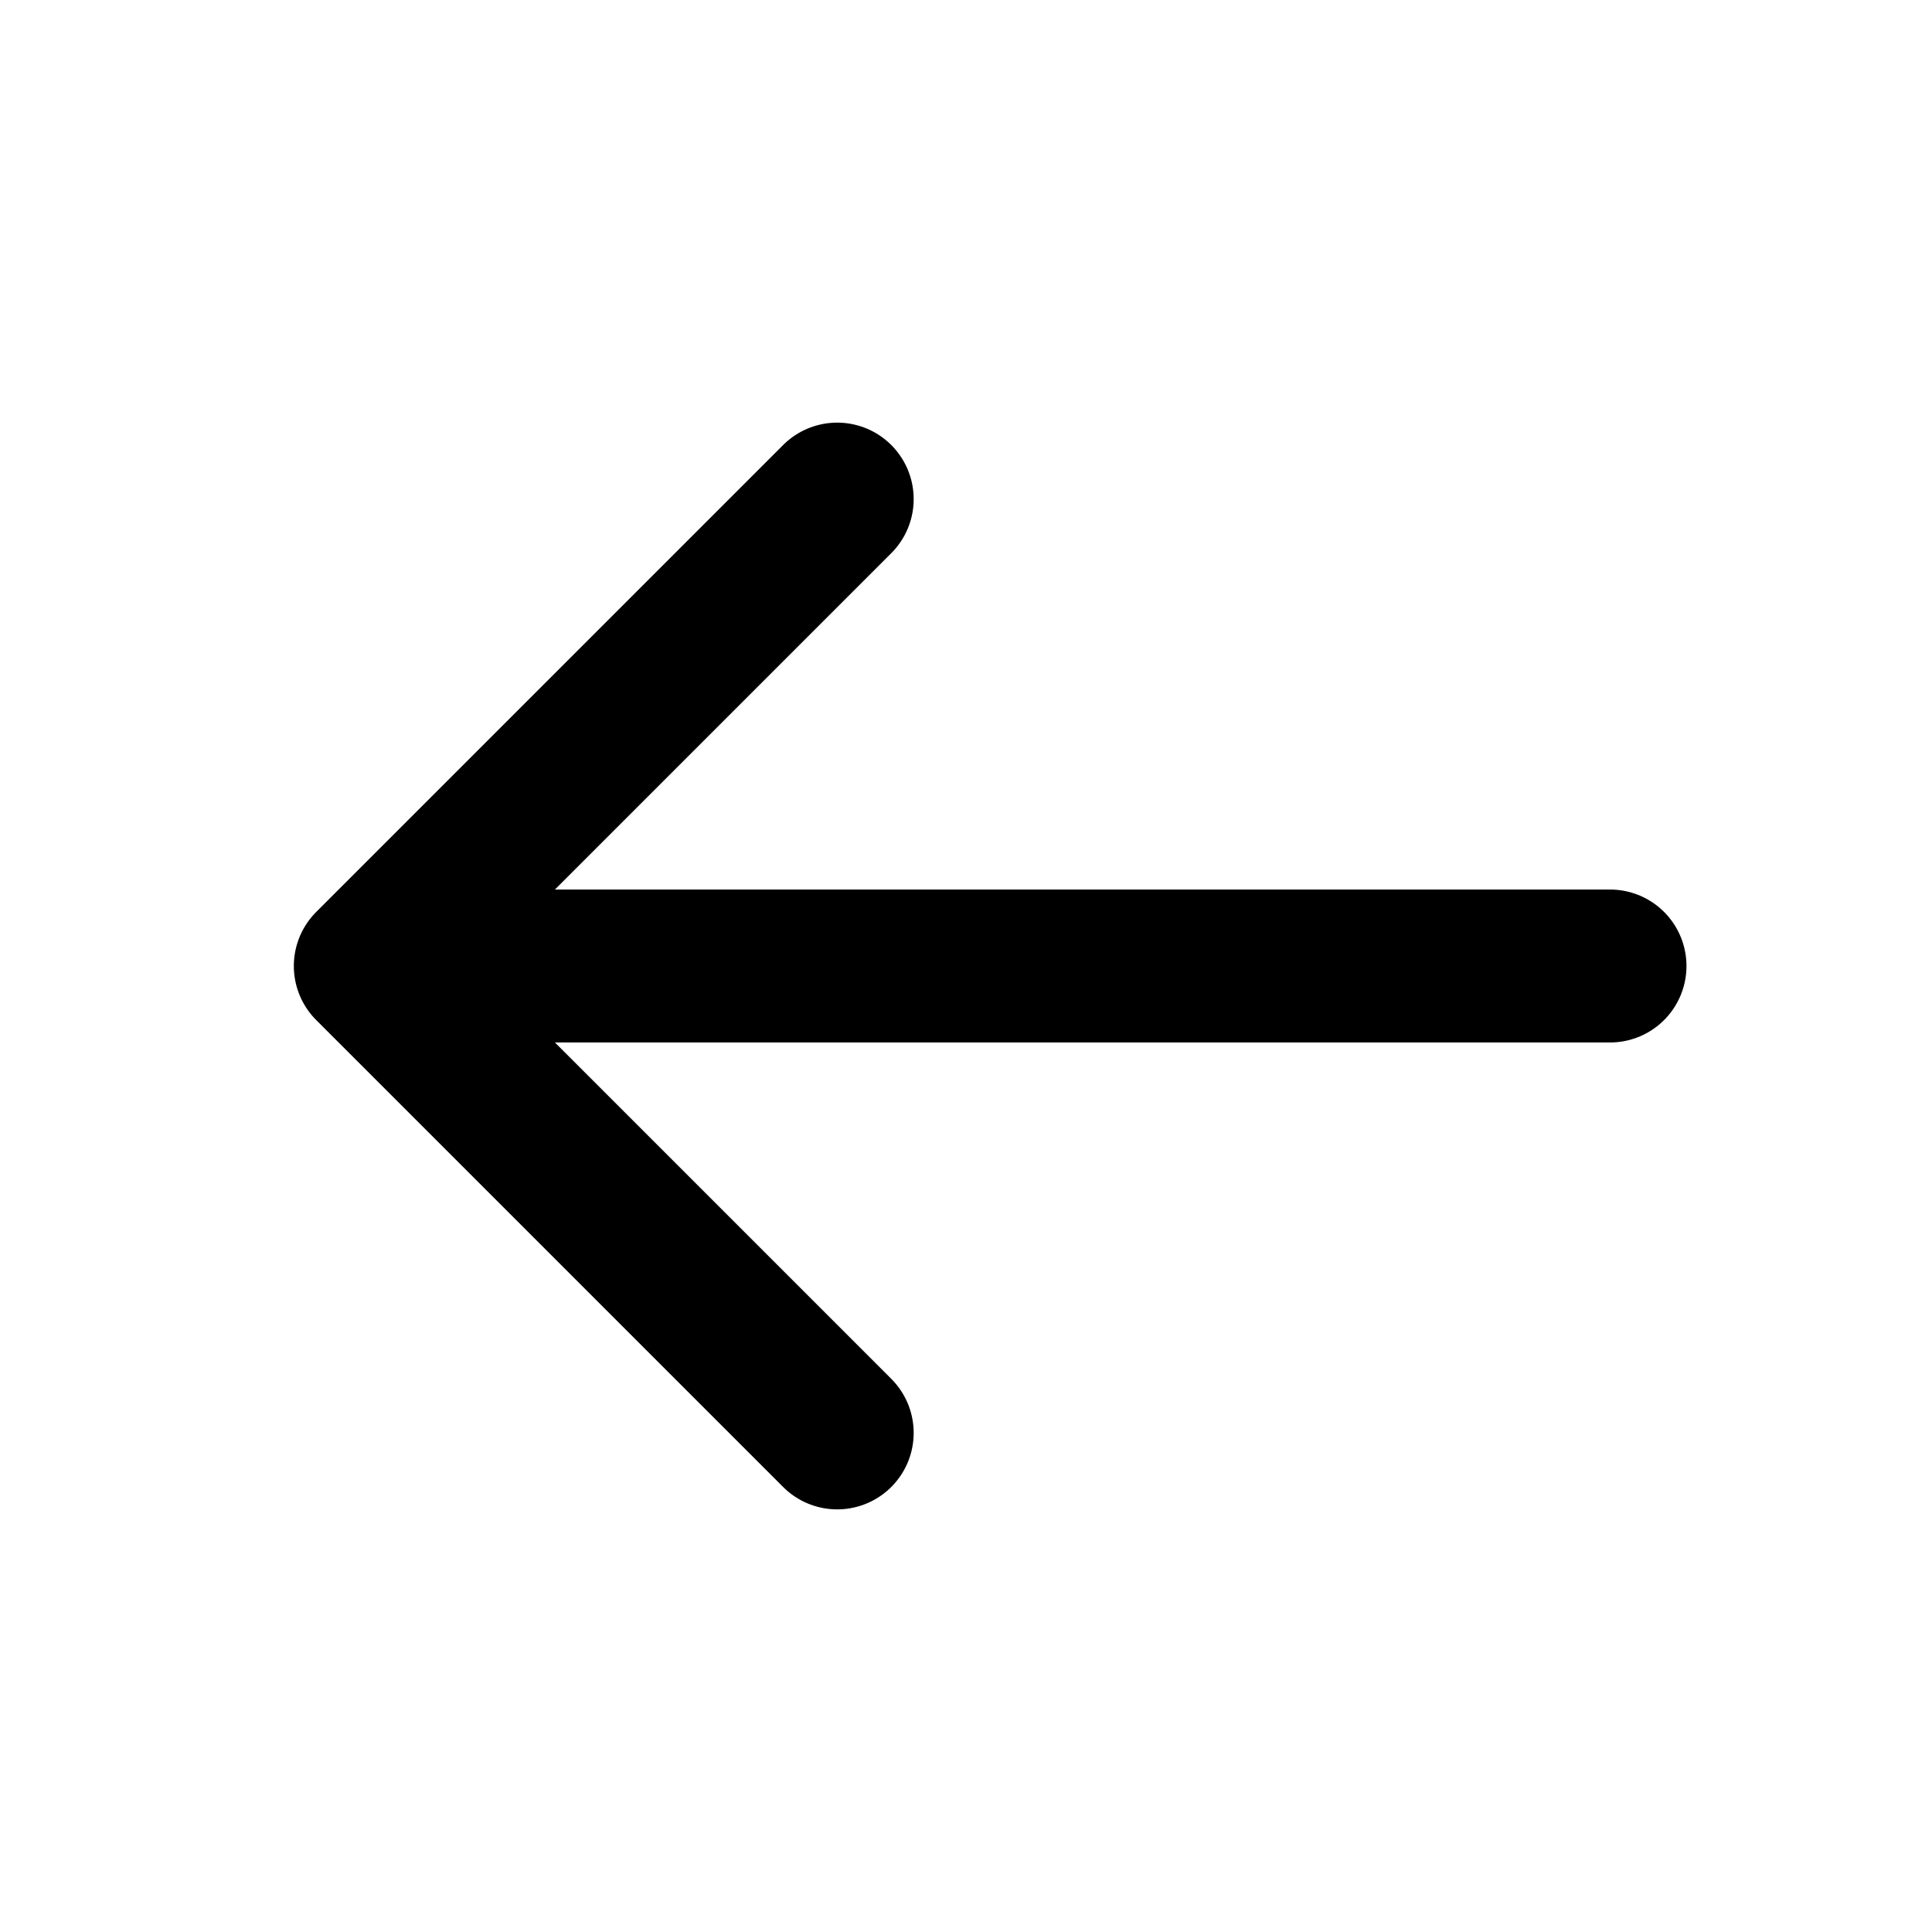
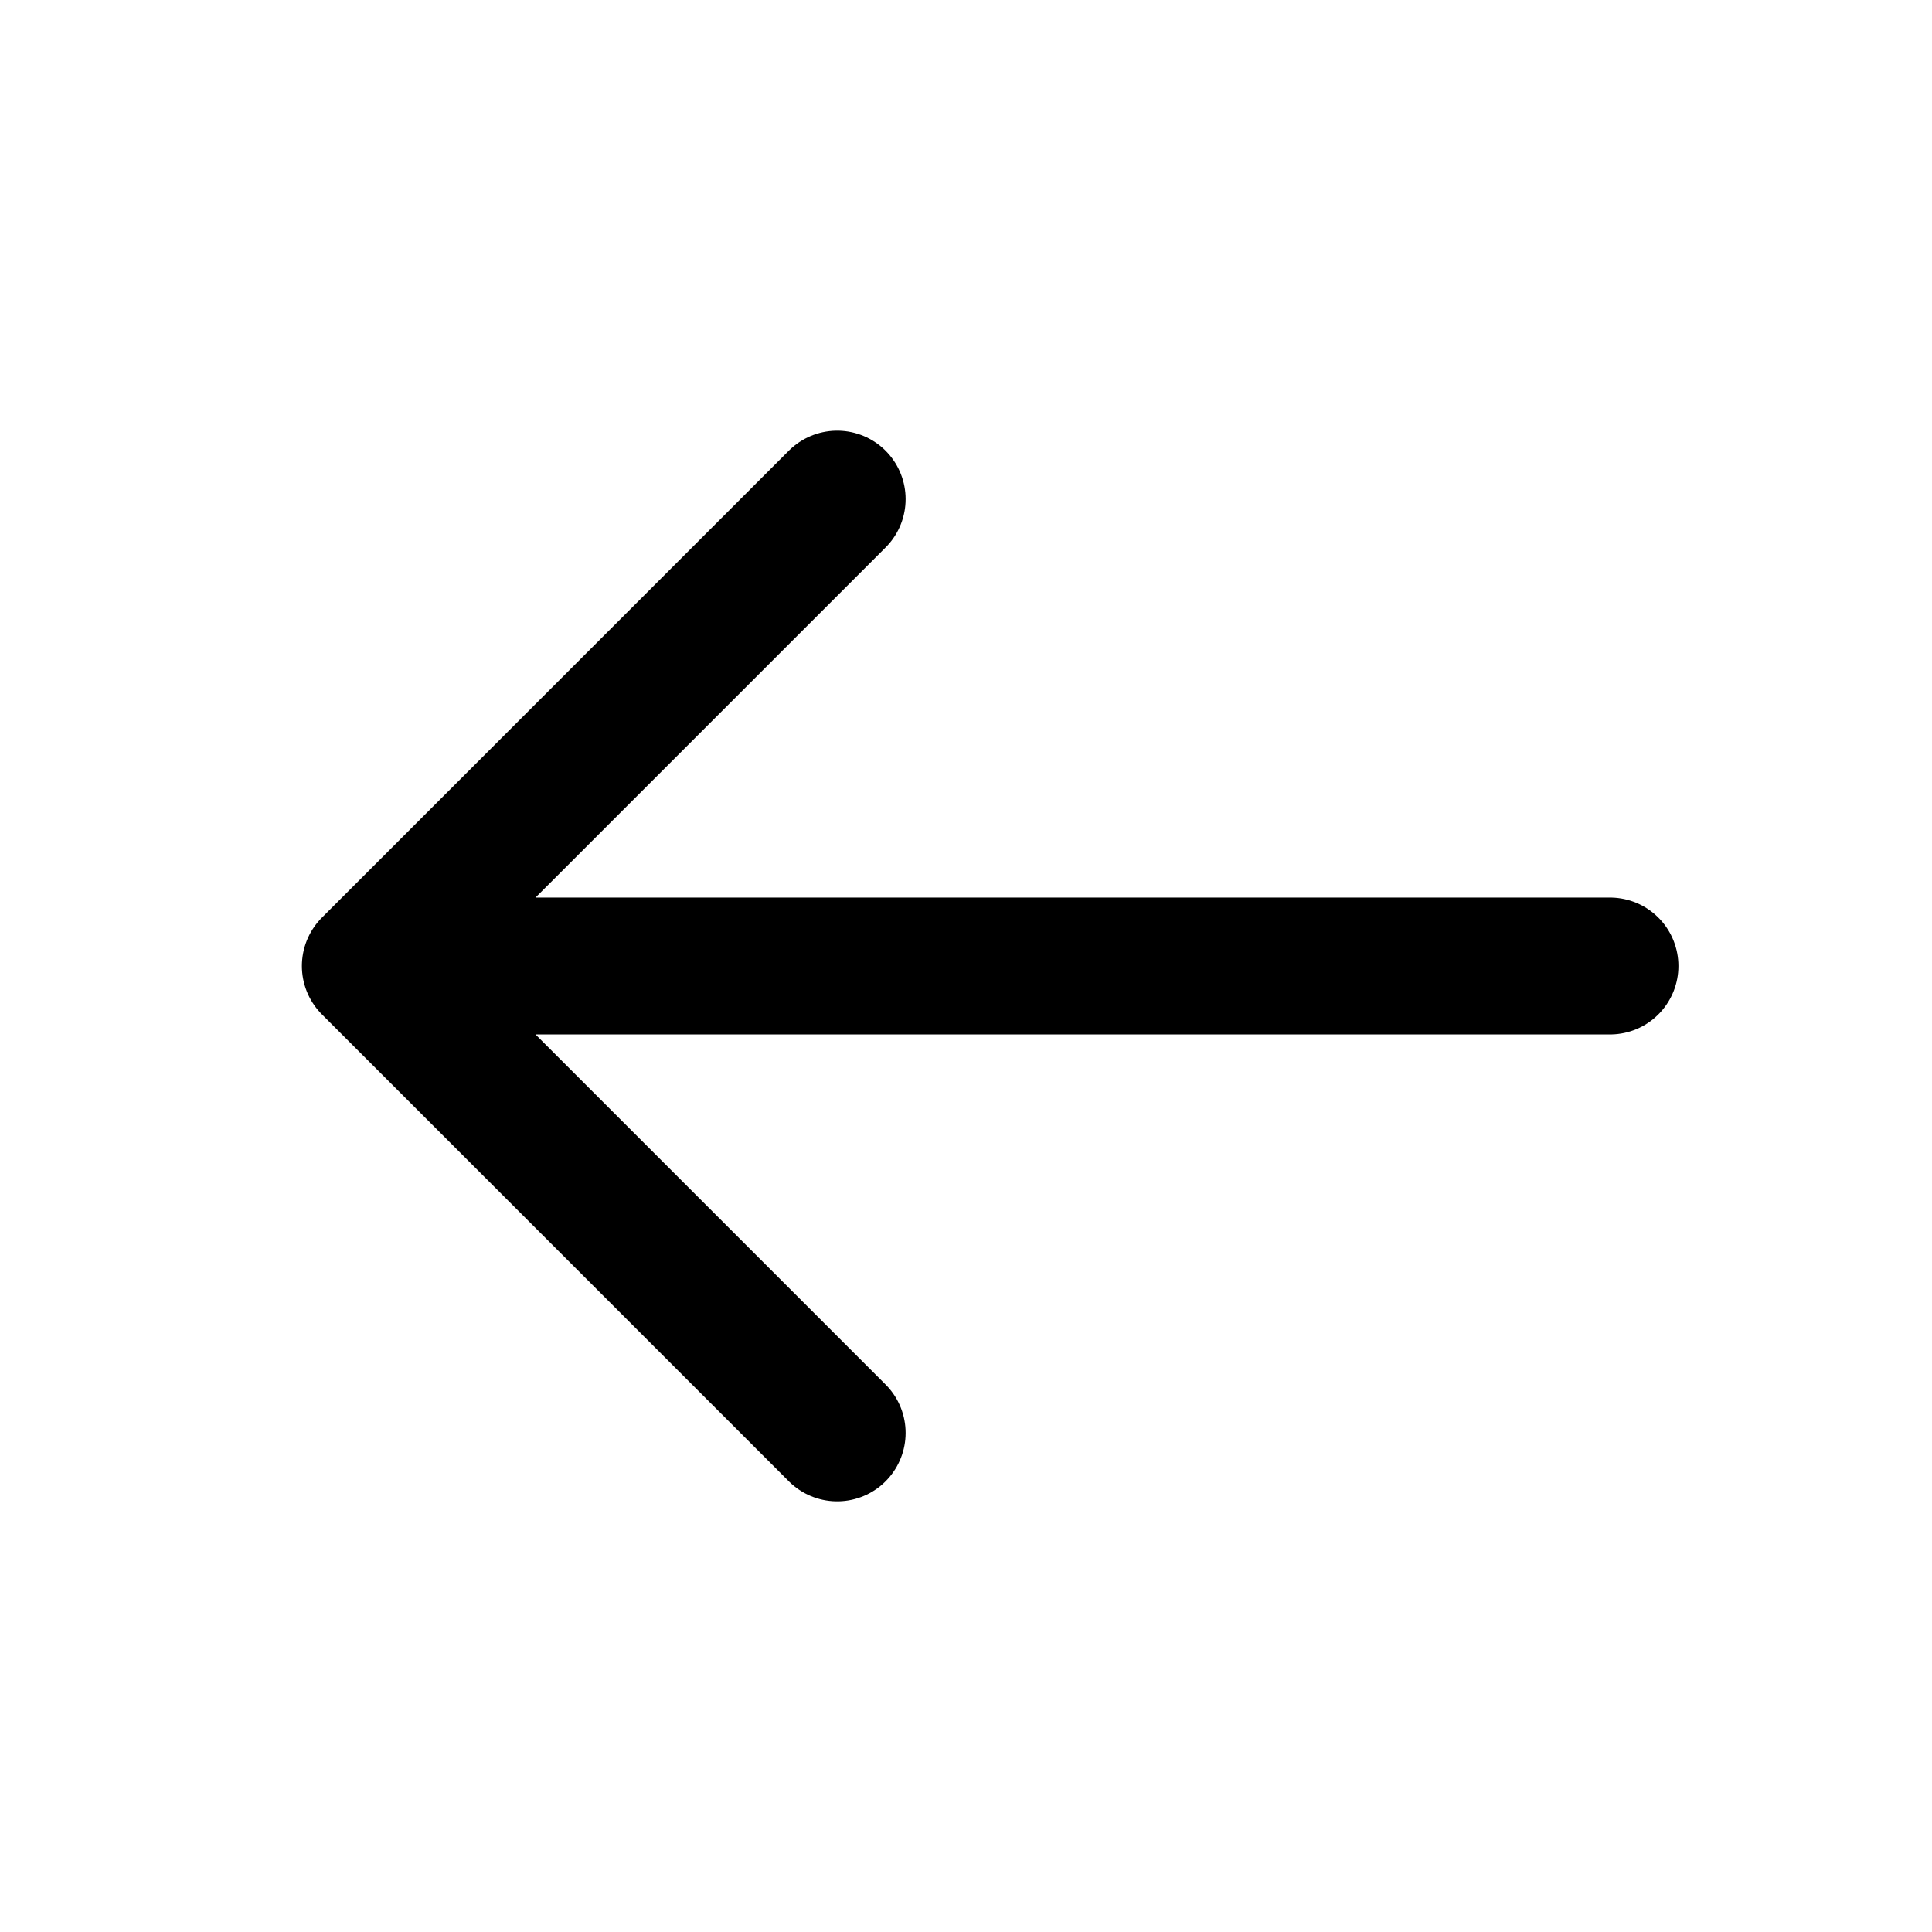
<svg xmlns="http://www.w3.org/2000/svg" viewBox="0 0 24 24">
-   <path d="M20 12H4.6M10.4 6.2 4.6 12l5.8 5.8" fill="none" stroke="currentColor" stroke-width="1.9" stroke-linecap="round" stroke-linejoin="round" />
+   <path d="M20 12H4.6M10.4 6.2 4.6 12l5.8 5.8" fill="none" stroke="currentColor" stroke-width="1.7" stroke-linecap="round" stroke-linejoin="round" />
</svg>
